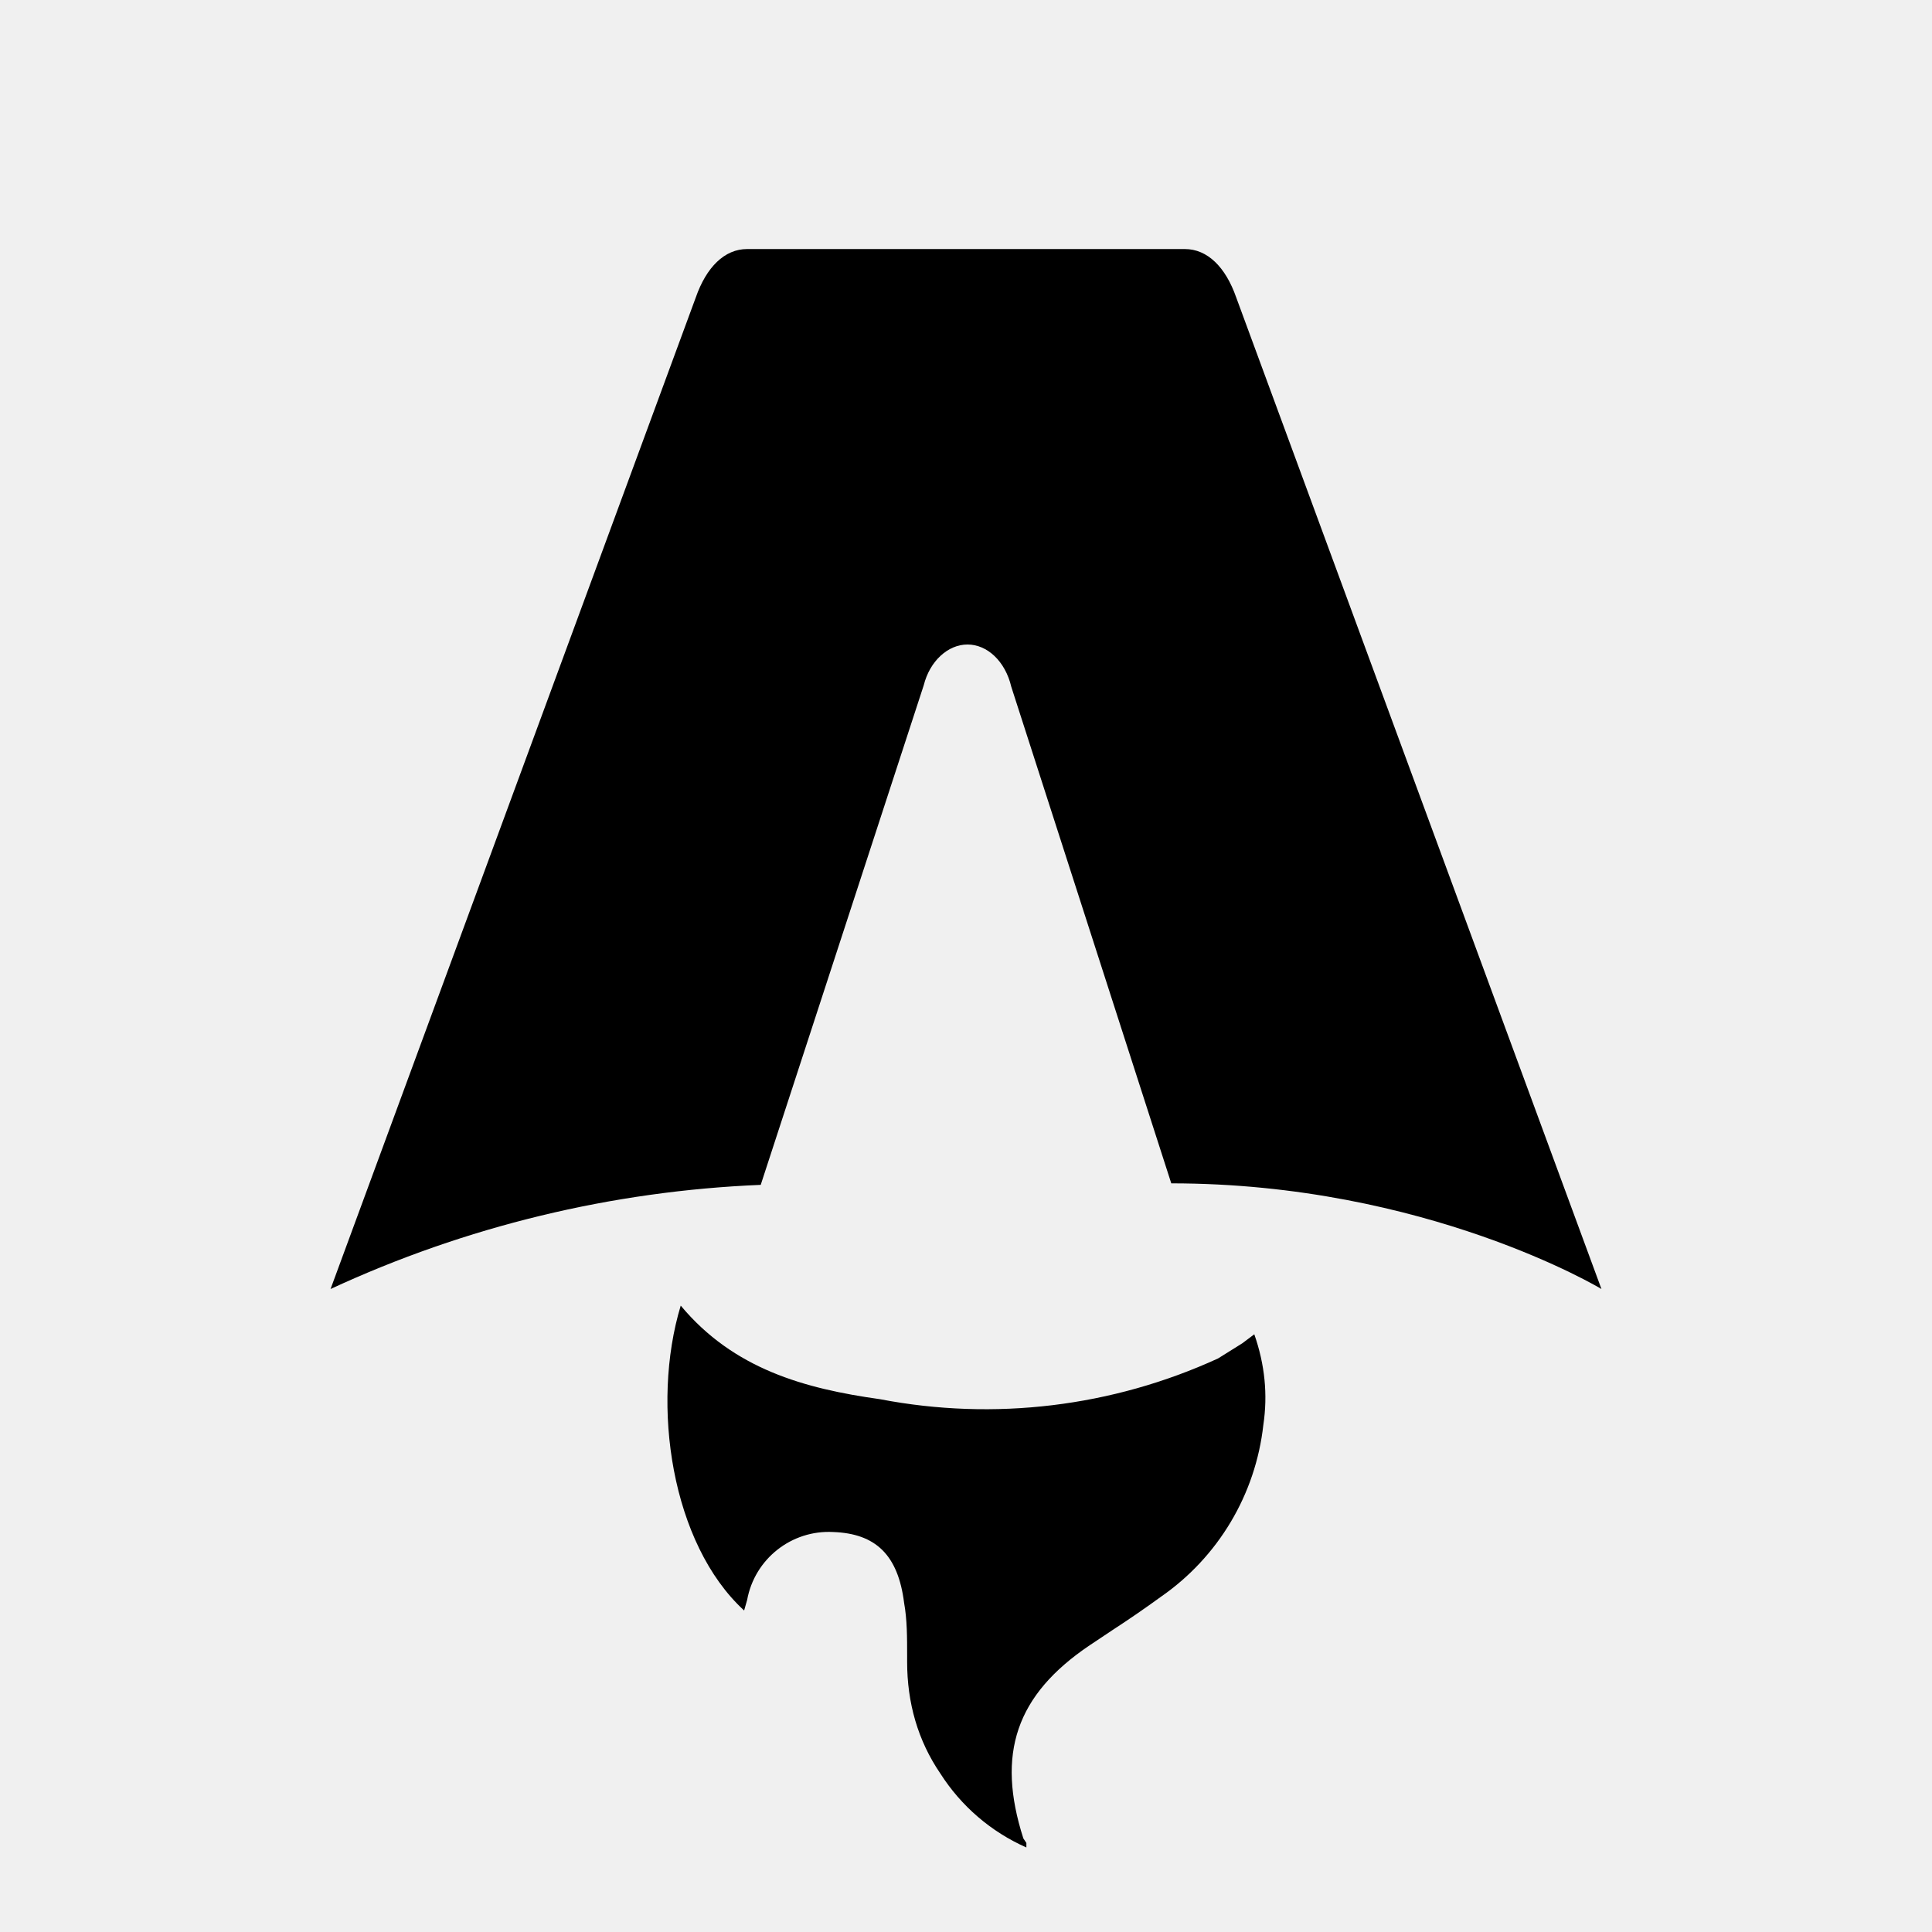
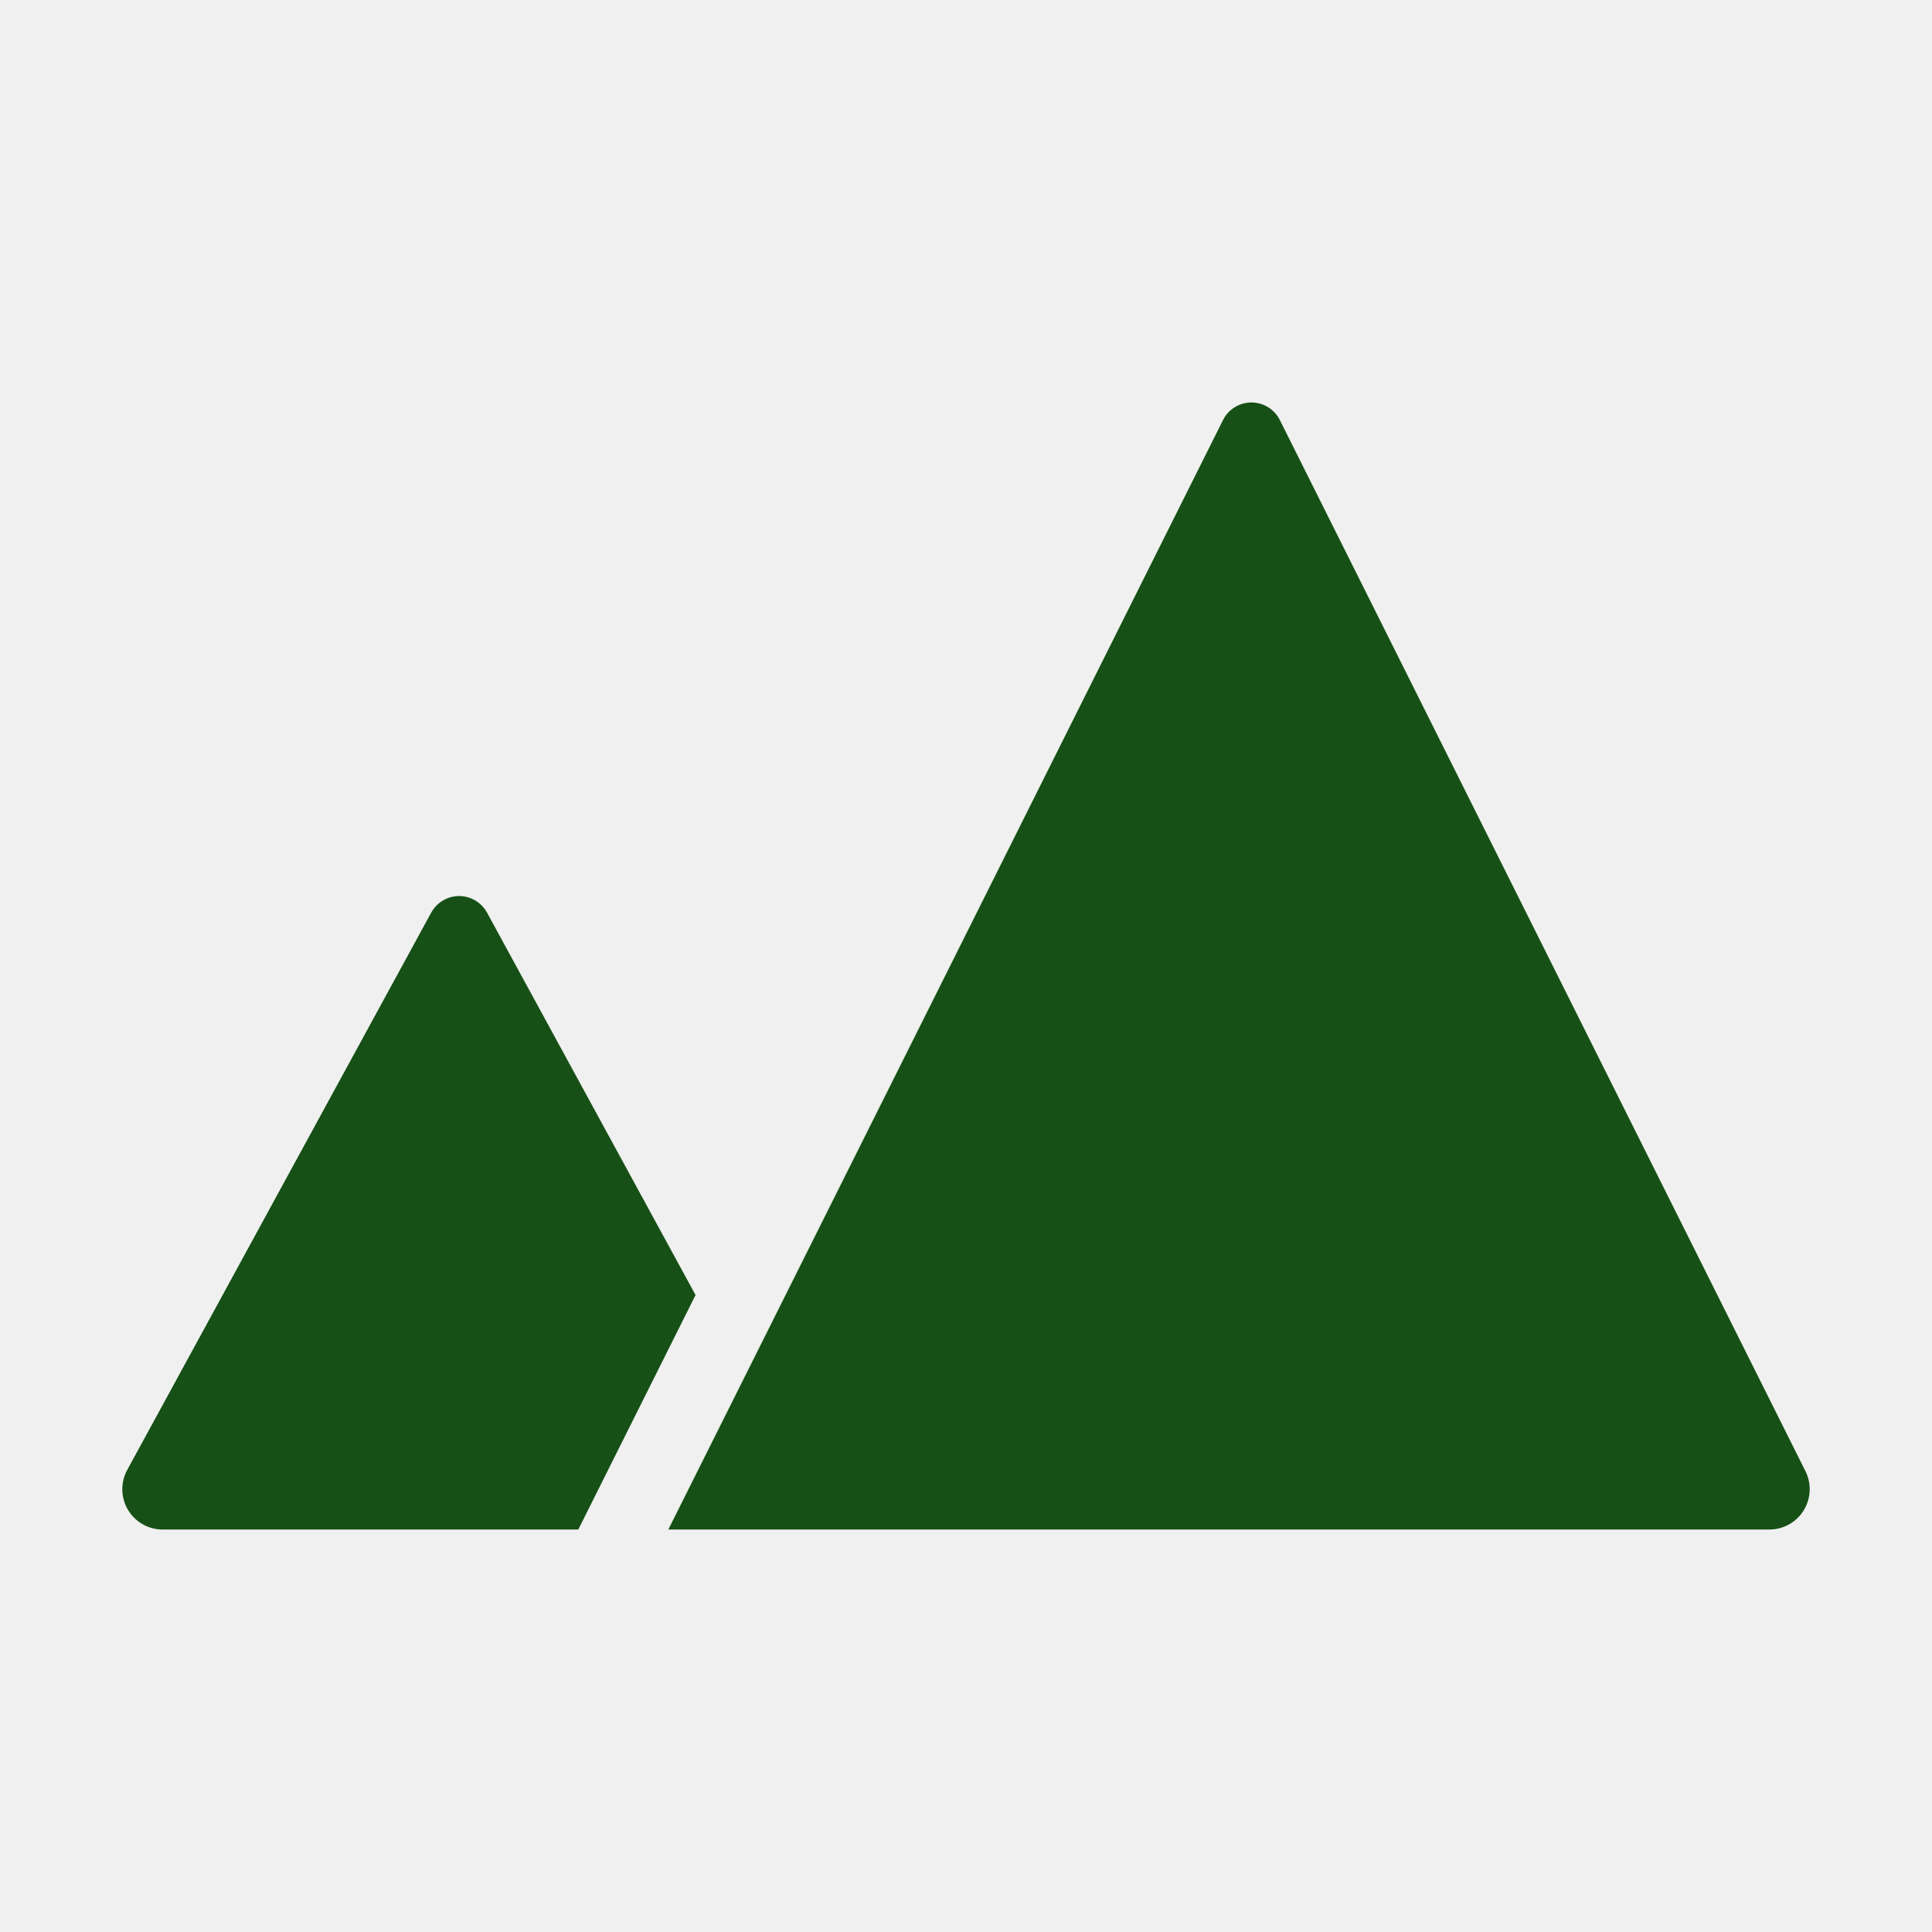
- <svg xmlns="http://www.w3.org/2000/svg" fill="none" viewBox="0 0 128 128">
-   <path d="M50.4 78.5a75.1 75.1 0 0 0-28.5 6.9l24.2-65.7c.7-2 1.9-3.2 3.4-3.2h29c1.5 0 2.7 1.2 3.4 3.2l24.2 65.7s-11.6-7-28.5-7L67 45.5c-.4-1.7-1.6-2.8-2.9-2.8-1.3 0-2.5 1.1-2.9 2.7L50.4 78.5Zm-1.1 28.2Zm-4.2-20.2c-2 6.6-.6 15.8 4.2 20.2a17.5 17.5 0 0 1 .2-.7 5.5 5.5 0 0 1 5.7-4.5c2.8.1 4.3 1.5 4.7 4.7.2 1.1.2 2.3.2 3.5v.4c0 2.7.7 5.2 2.2 7.4a13 13 0 0 0 5.7 4.9v-.3l-.2-.3c-1.8-5.6-.5-9.5 4.4-12.8l1.5-1a73 73 0 0 0 3.2-2.2 16 16 0 0 0 6.8-11.4c.3-2 .1-4-.6-6l-.8.6-1.6 1a37 37 0 0 1-22.4 2.7c-5-.7-9.7-2-13.2-6.2Z" />
-   <style>
-         path { fill: #000; }
-         @media (prefers-color-scheme: dark) {
-             path { fill: #FFF; }
-         }
-     </style>
+ <svg xmlns="http://www.w3.org/2000/svg" version="1.1" viewBox="-5 -10 100 100" id="svg8" width="100" height="100">
+   <defs id="defs12" />
+   <path d="m 17.319,37.238 c 0.289,-0.527 0.844,-0.859 1.445,-0.859 0.602,0 1.156,0.332 1.445,0.859 l 10.793,19.793 -6.07,12.137 H 3.412 c -0.734,0 -1.414,-0.391 -1.789,-1.02 -0.375,-0.633 -0.391,-1.418 -0.039,-2.062 z m 13.695,31.93 h -1.422 l 28.711,-57.426 c 0.277,-0.559 0.848,-0.91 1.473,-0.91 0.621,0 1.191,0.352 1.469,0.91 l 27.207,54.41 c 0.32,0.645 0.285,1.41 -0.094,2.027 -0.379,0.613 -1.051,0.988 -1.77,0.988 z" id="path2" style="fill:#165016" />
</svg>
